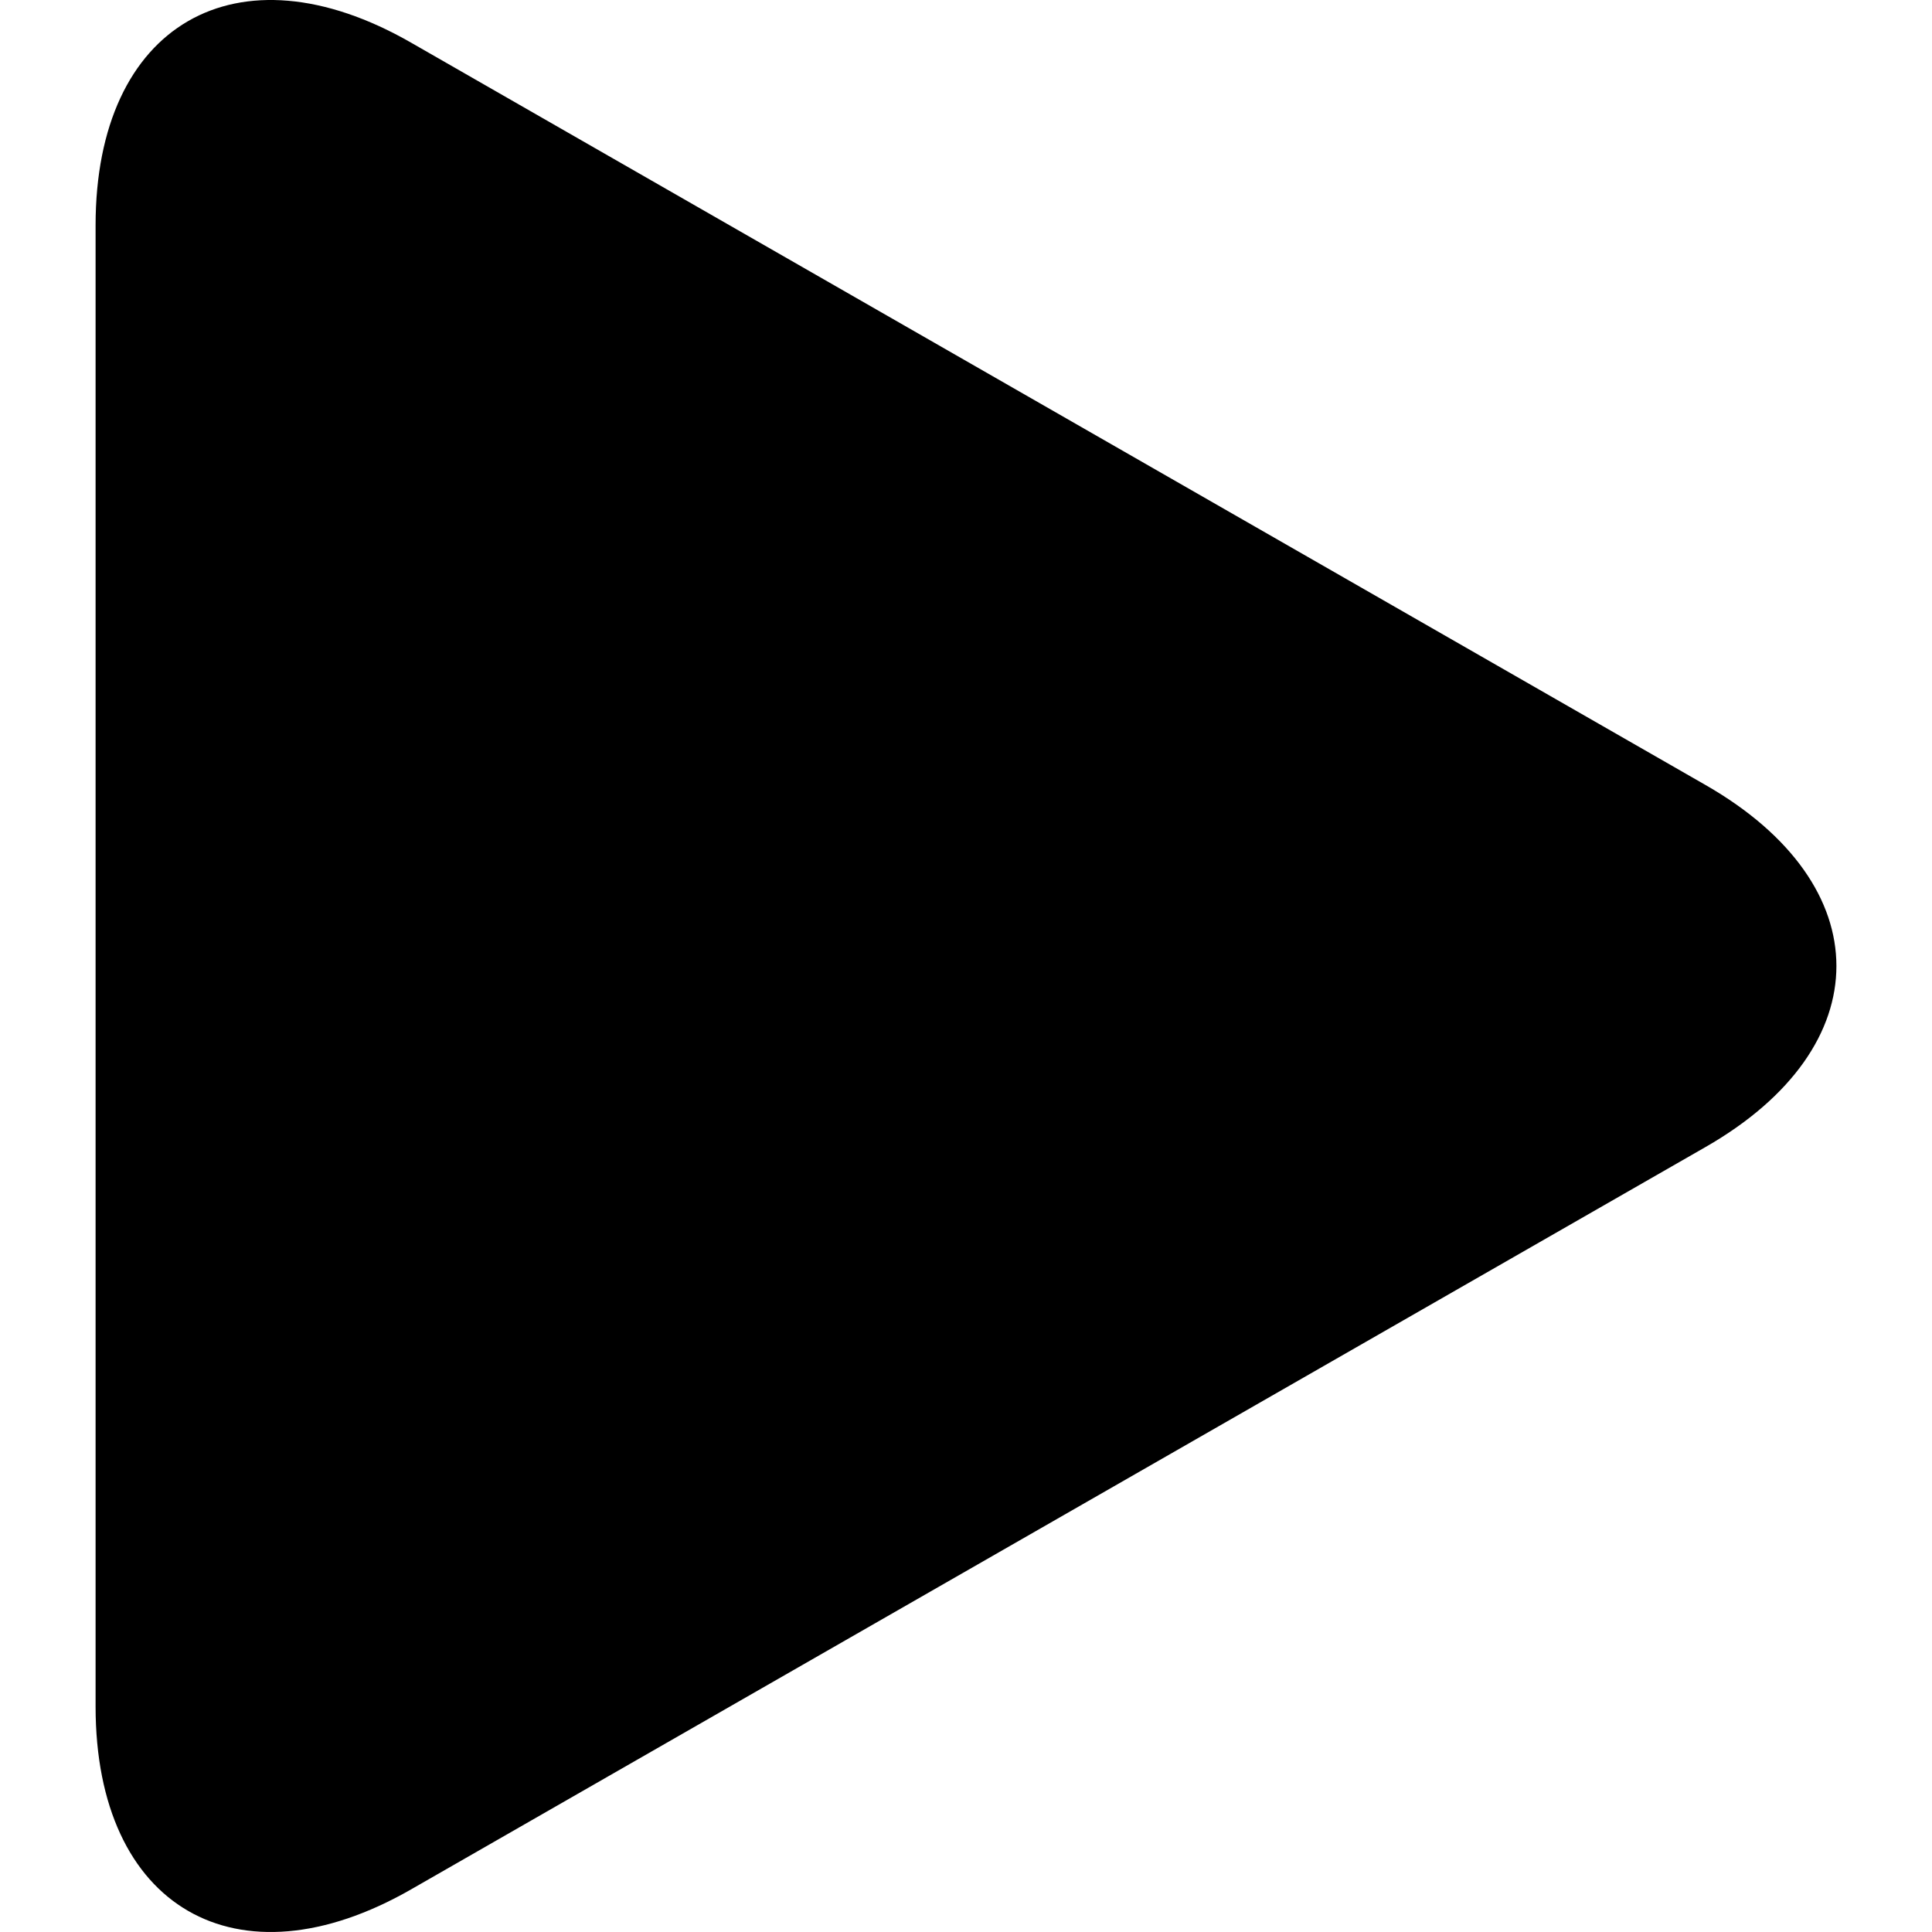
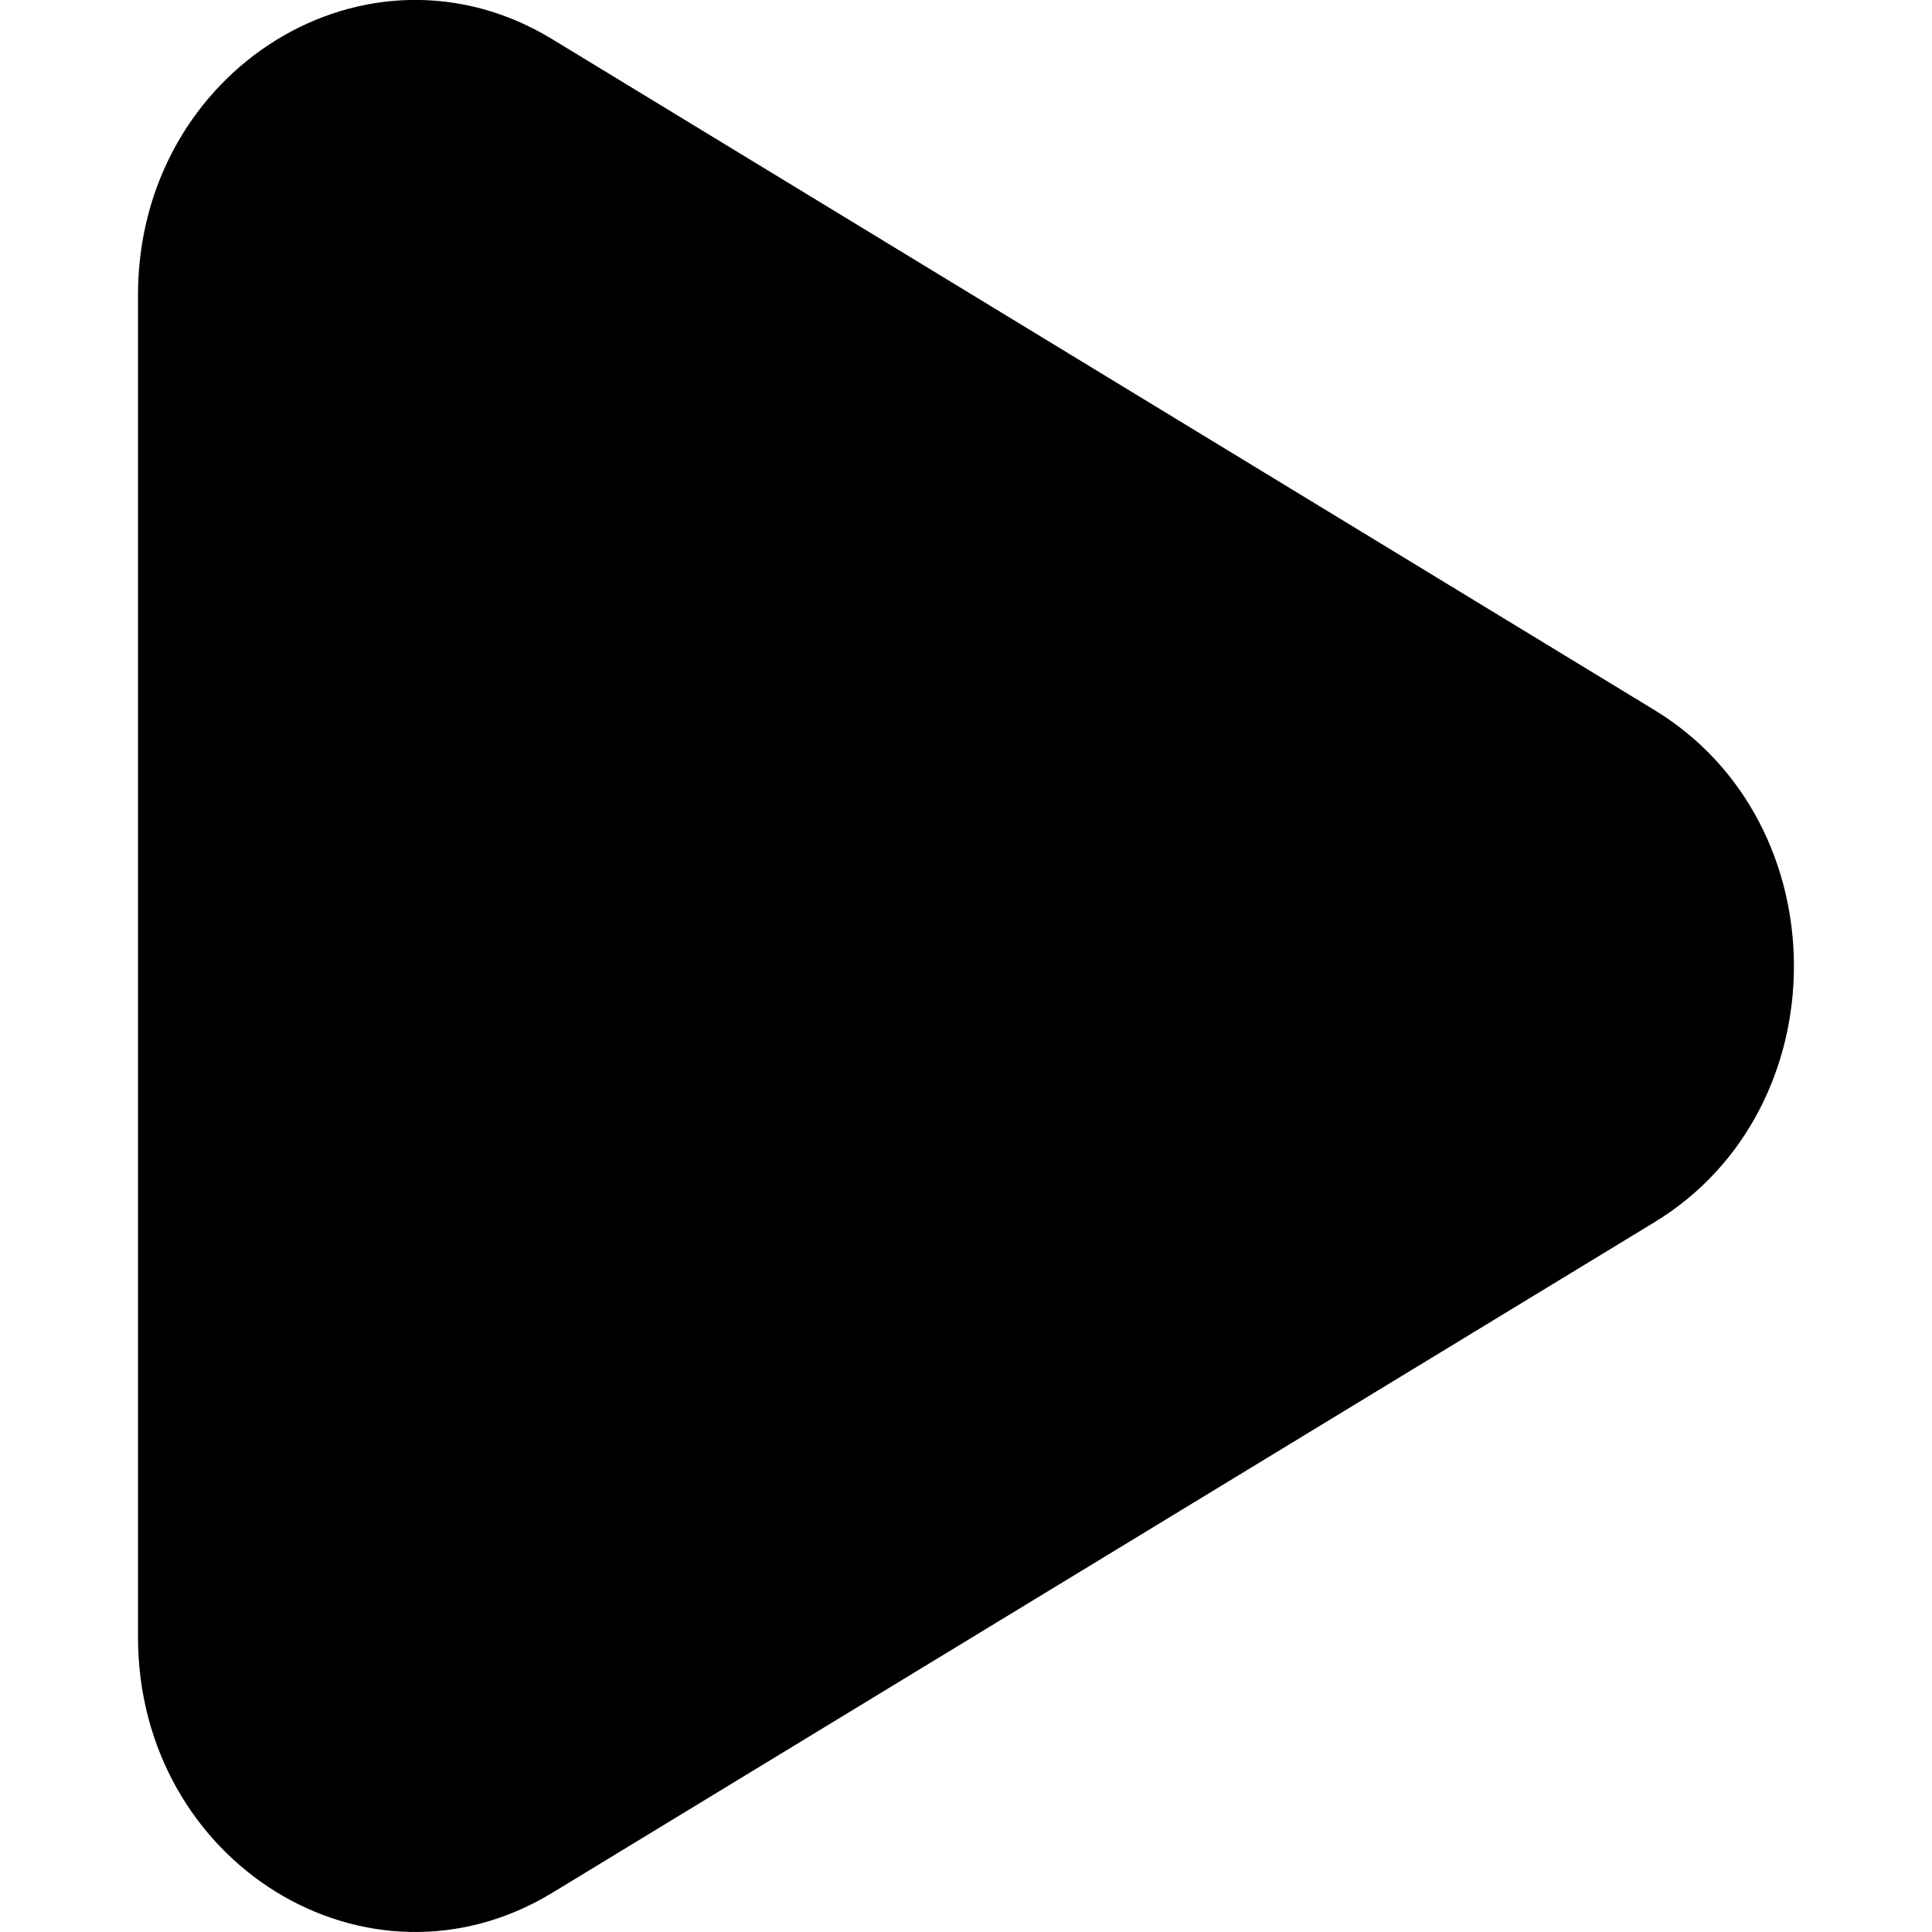
- <svg xmlns="http://www.w3.org/2000/svg" fill="#000000" version="1.1" id="Capa_1" width="800px" height="800px" viewBox="0 0 163.861 163.861" xml:space="preserve">
-   <g>
-     <path d="M34.857,3.613C20.084-4.861,8.107,2.081,8.107,19.106v125.637c0,17.042,11.977,23.975,26.75,15.509L144.67,97.275   c14.778-8.477,14.778-22.211,0-30.686L34.857,3.613z" />
+ <svg xmlns="http://www.w3.org/2000/svg" width="800px" height="800px" viewBox="-0.5 0 7 7" version="1.1" fill="#000000">
+   <g id="SVGRepo_bgCarrier" stroke-width="0" />
+   <g id="SVGRepo_tracerCarrier" stroke-linecap="round" stroke-linejoin="round" />
+   <g id="SVGRepo_iconCarrier">
+     <defs> </defs>
+     <g id="Page-1" stroke="none" stroke-width="1" fill="none" fill-rule="evenodd">
+       <g id="Dribbble-Light-Preview" transform="translate(-347, -3766)" fill="#000000">
+         <g id="icons" transform="translate(56, 160)">
+           <path d="M296.495,3608.573 L292.501,3606.142 C291.832,3605.735 291,3606.25 291,3607.069 L291,3611.931 C291,3612.751 291.832,3613.264 292.501,3612.858 L296.495,3610.428 C297.168,3610.018 297.168,3608.983 296.495,3608.573" id="play-[#1003]"> </path>
+         </g>
+       </g>
+     </g>
  </g>
</svg>
